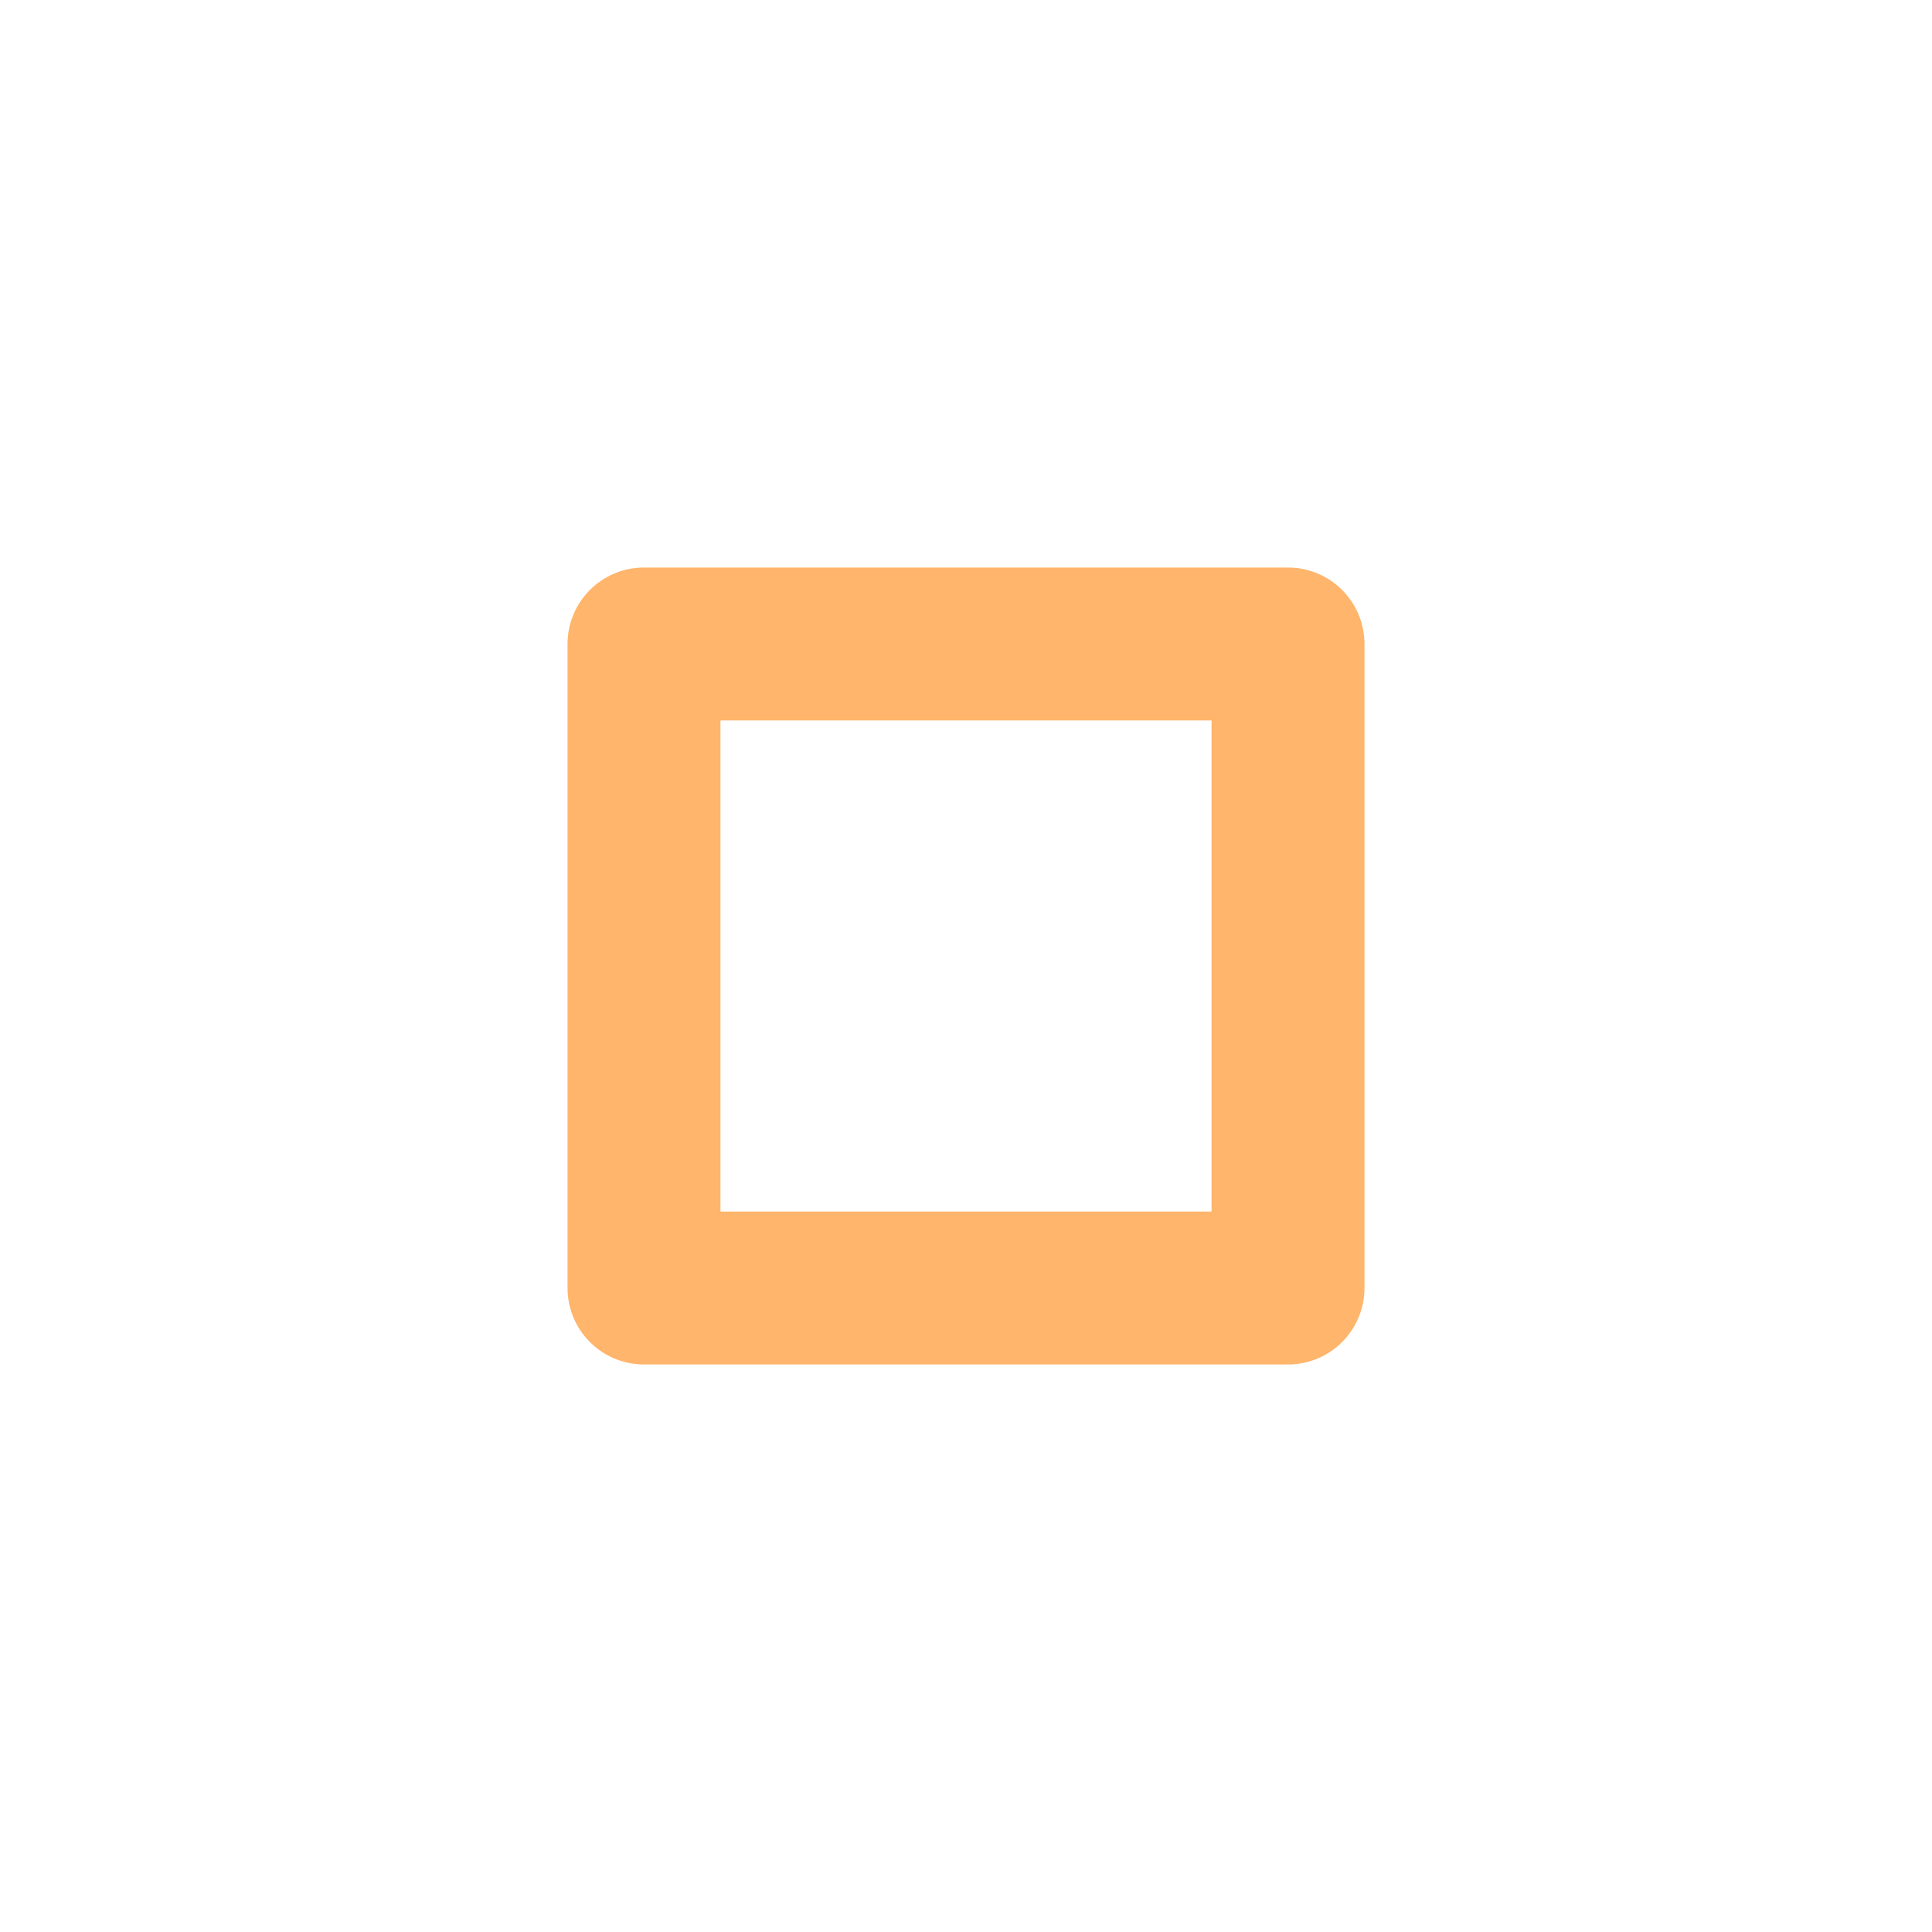
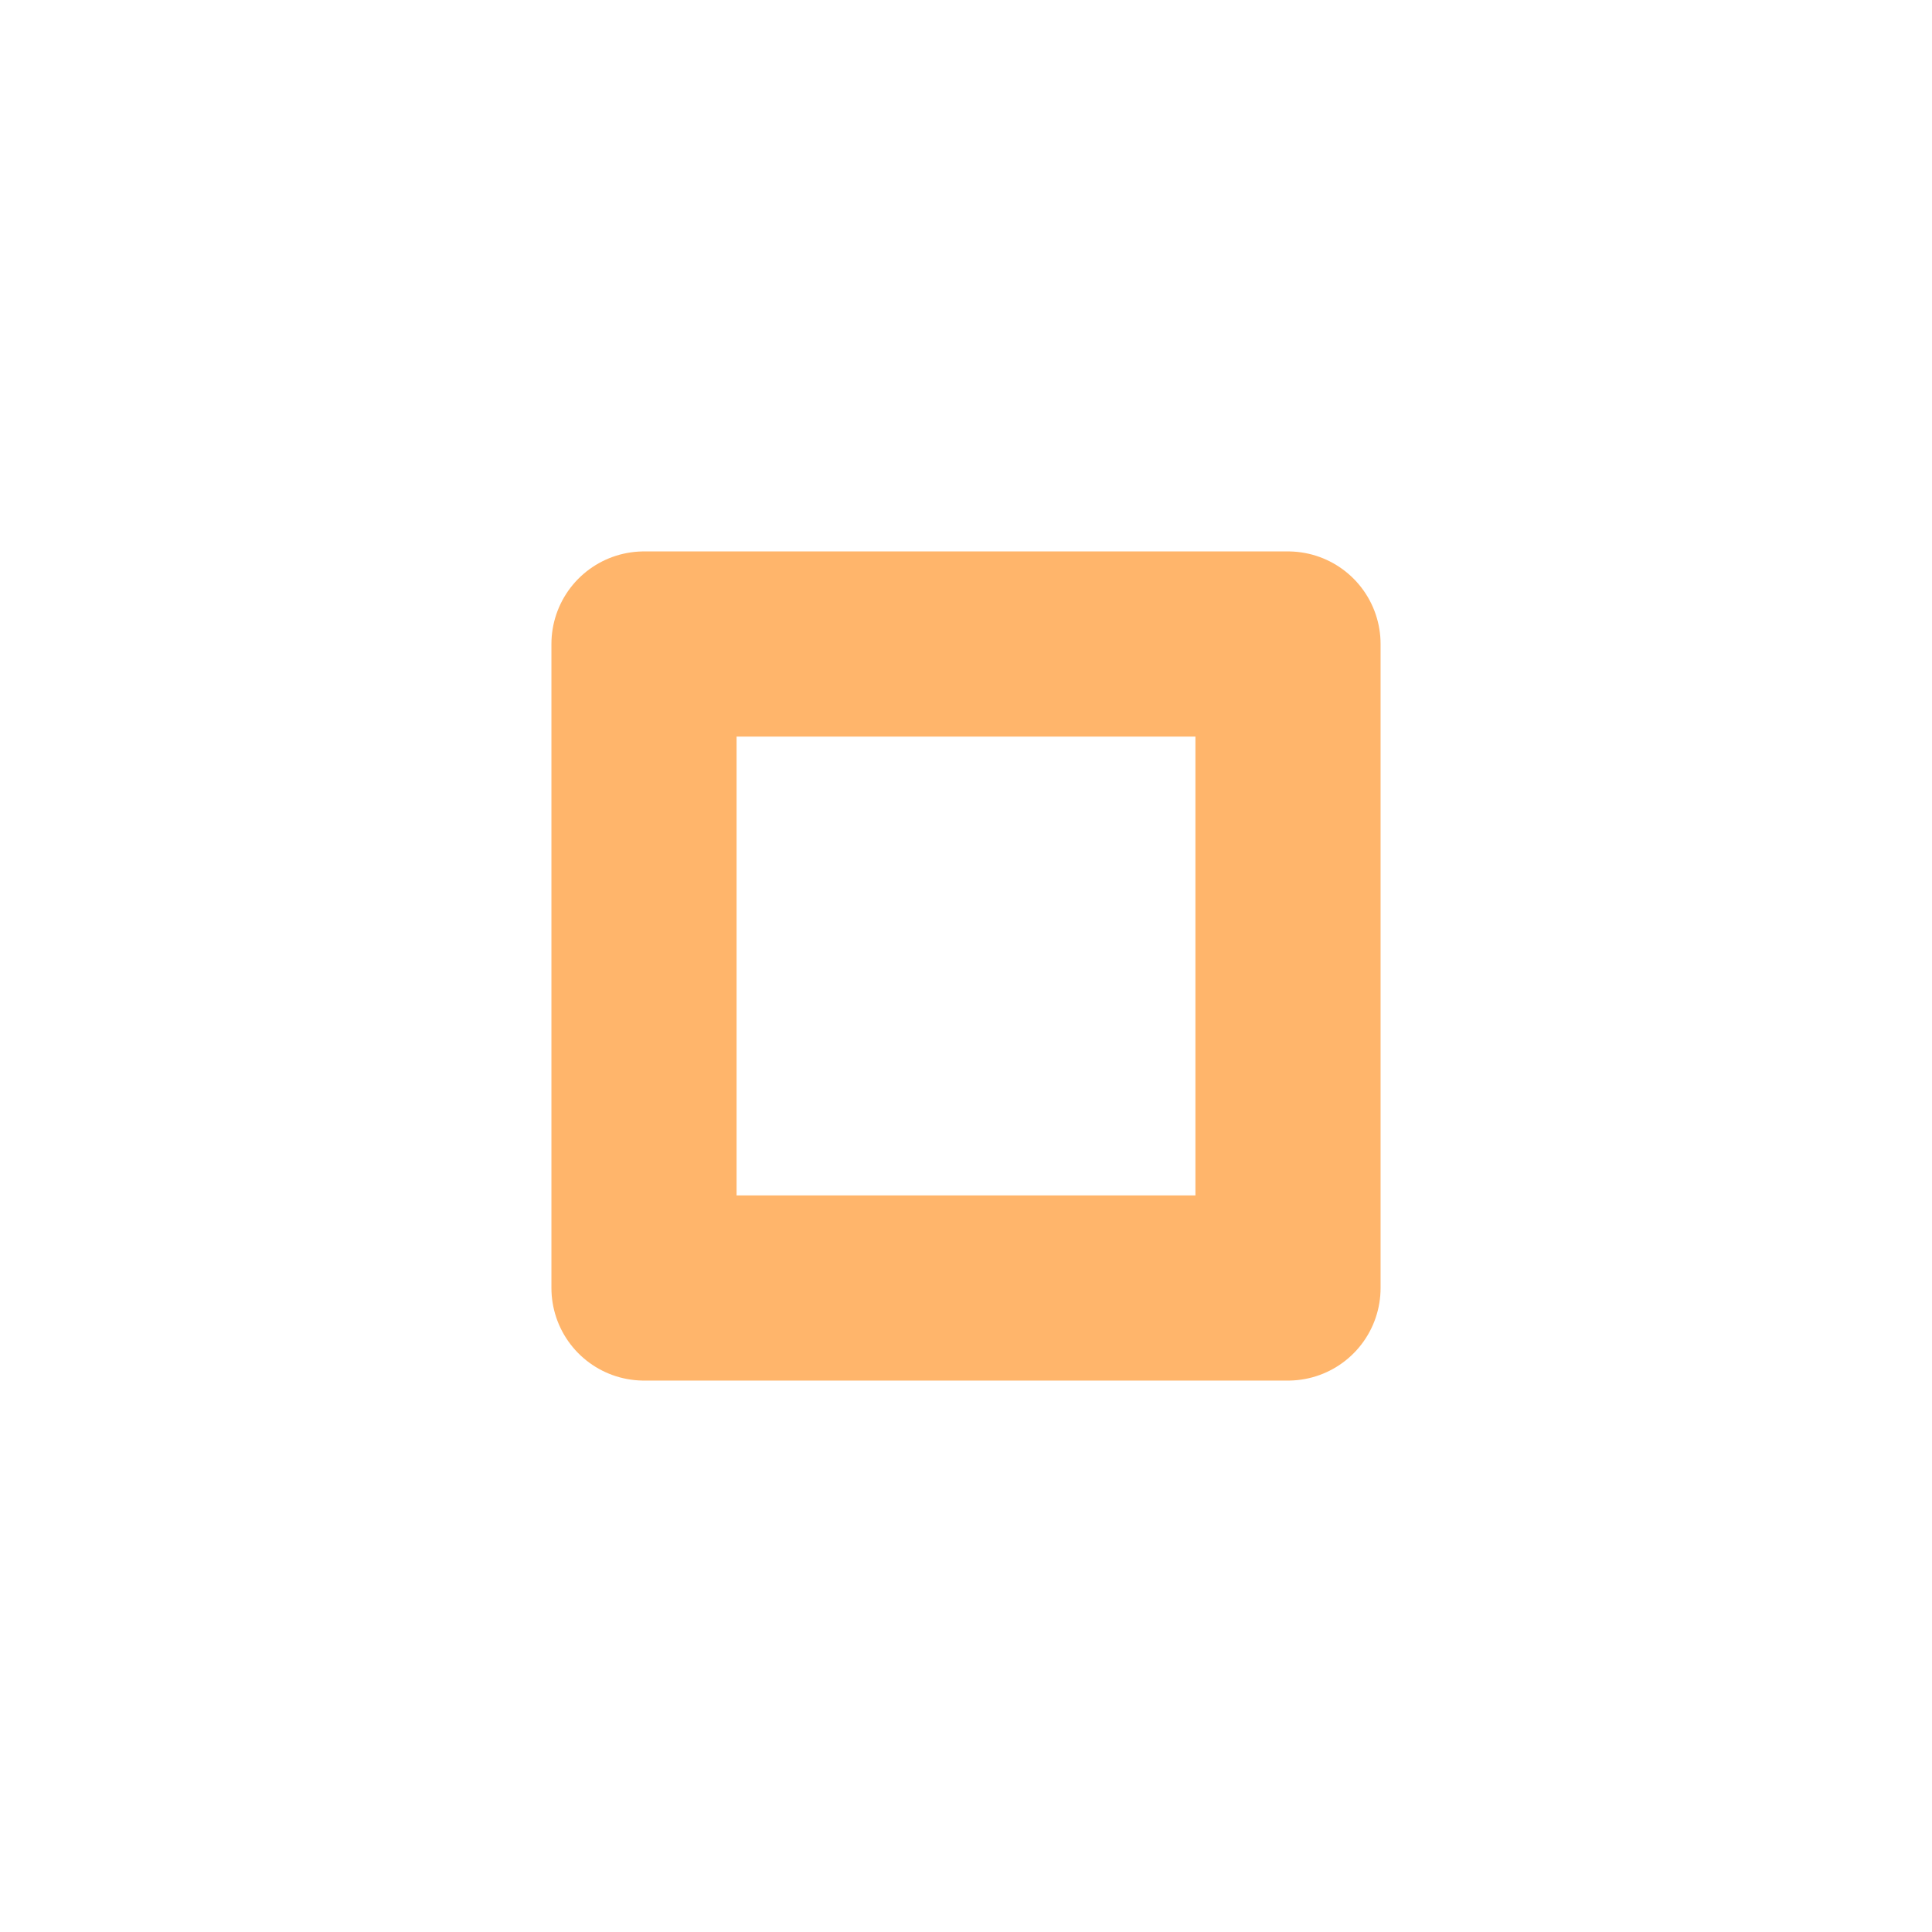
<svg xmlns="http://www.w3.org/2000/svg" viewBox="0 0 24 24" fill="none">
-   <g stroke="#FFB56B" stroke-width="1.9" stroke-linecap="round" stroke-linejoin="round">
+   <g stroke="#FFB56B" stroke-width="2.3" stroke-linecap="round" stroke-linejoin="round">
    <path d="M8 8h8v8H8z" />
  </g>
</svg>
